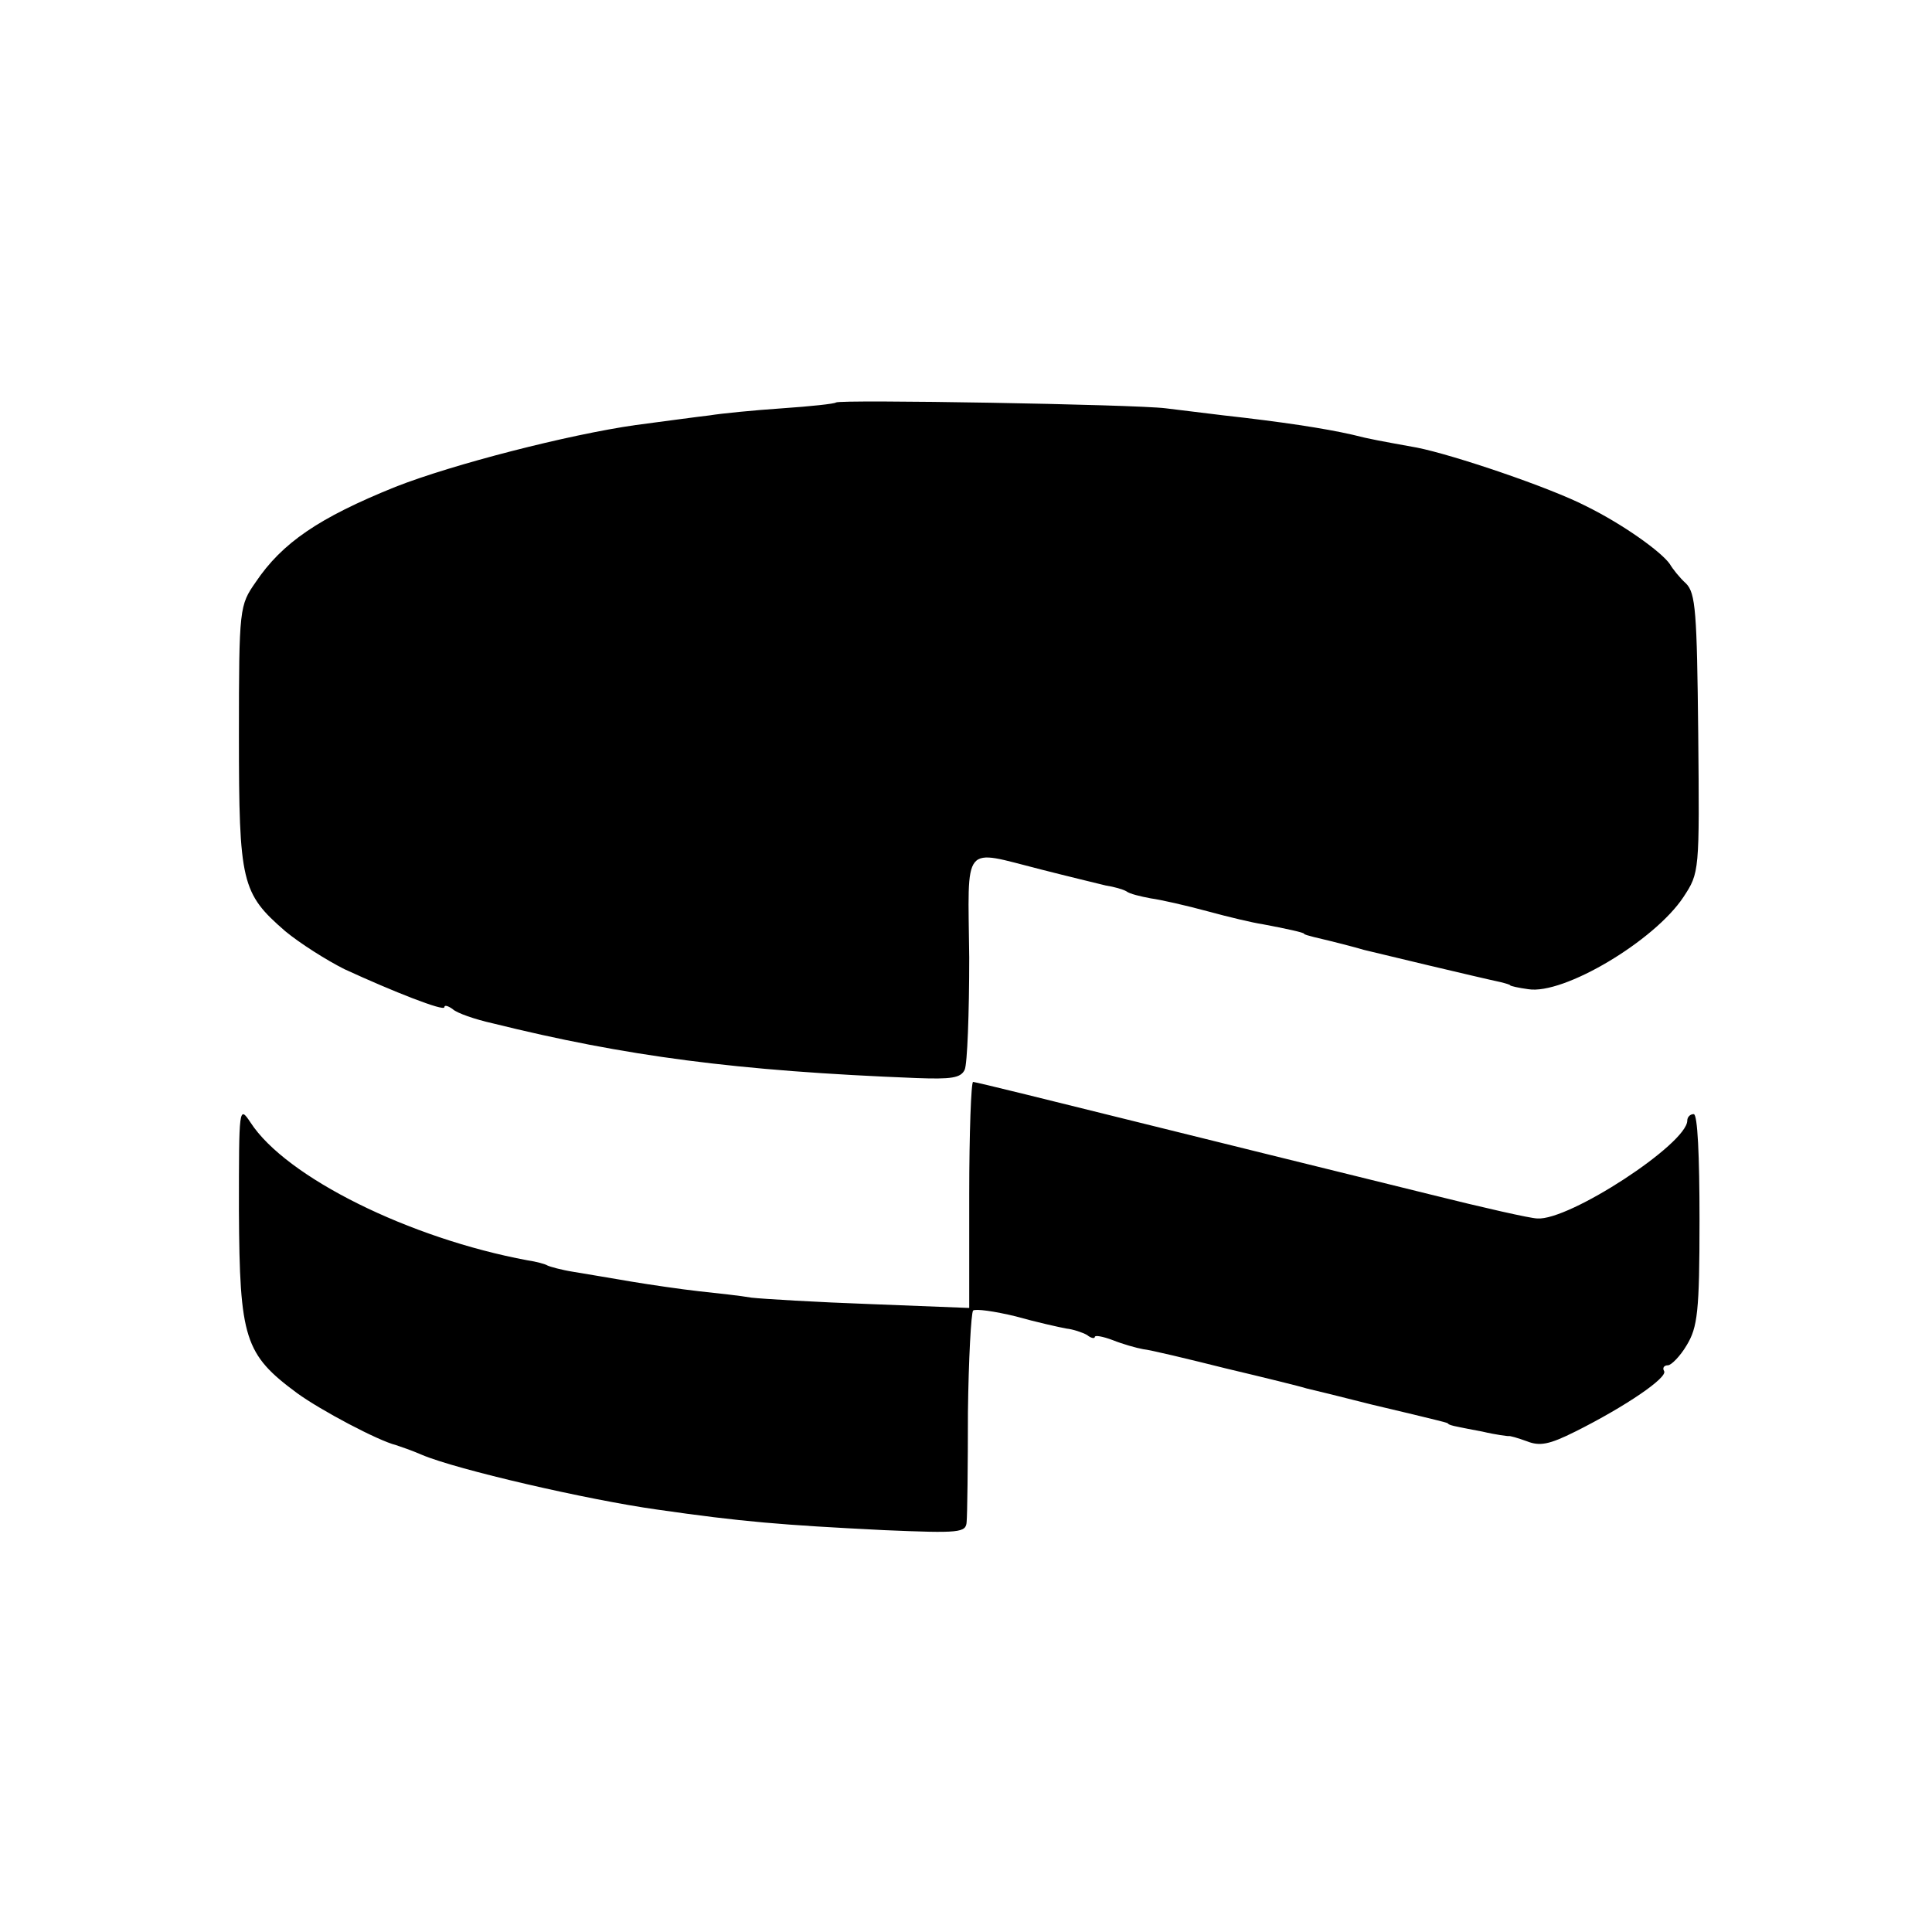
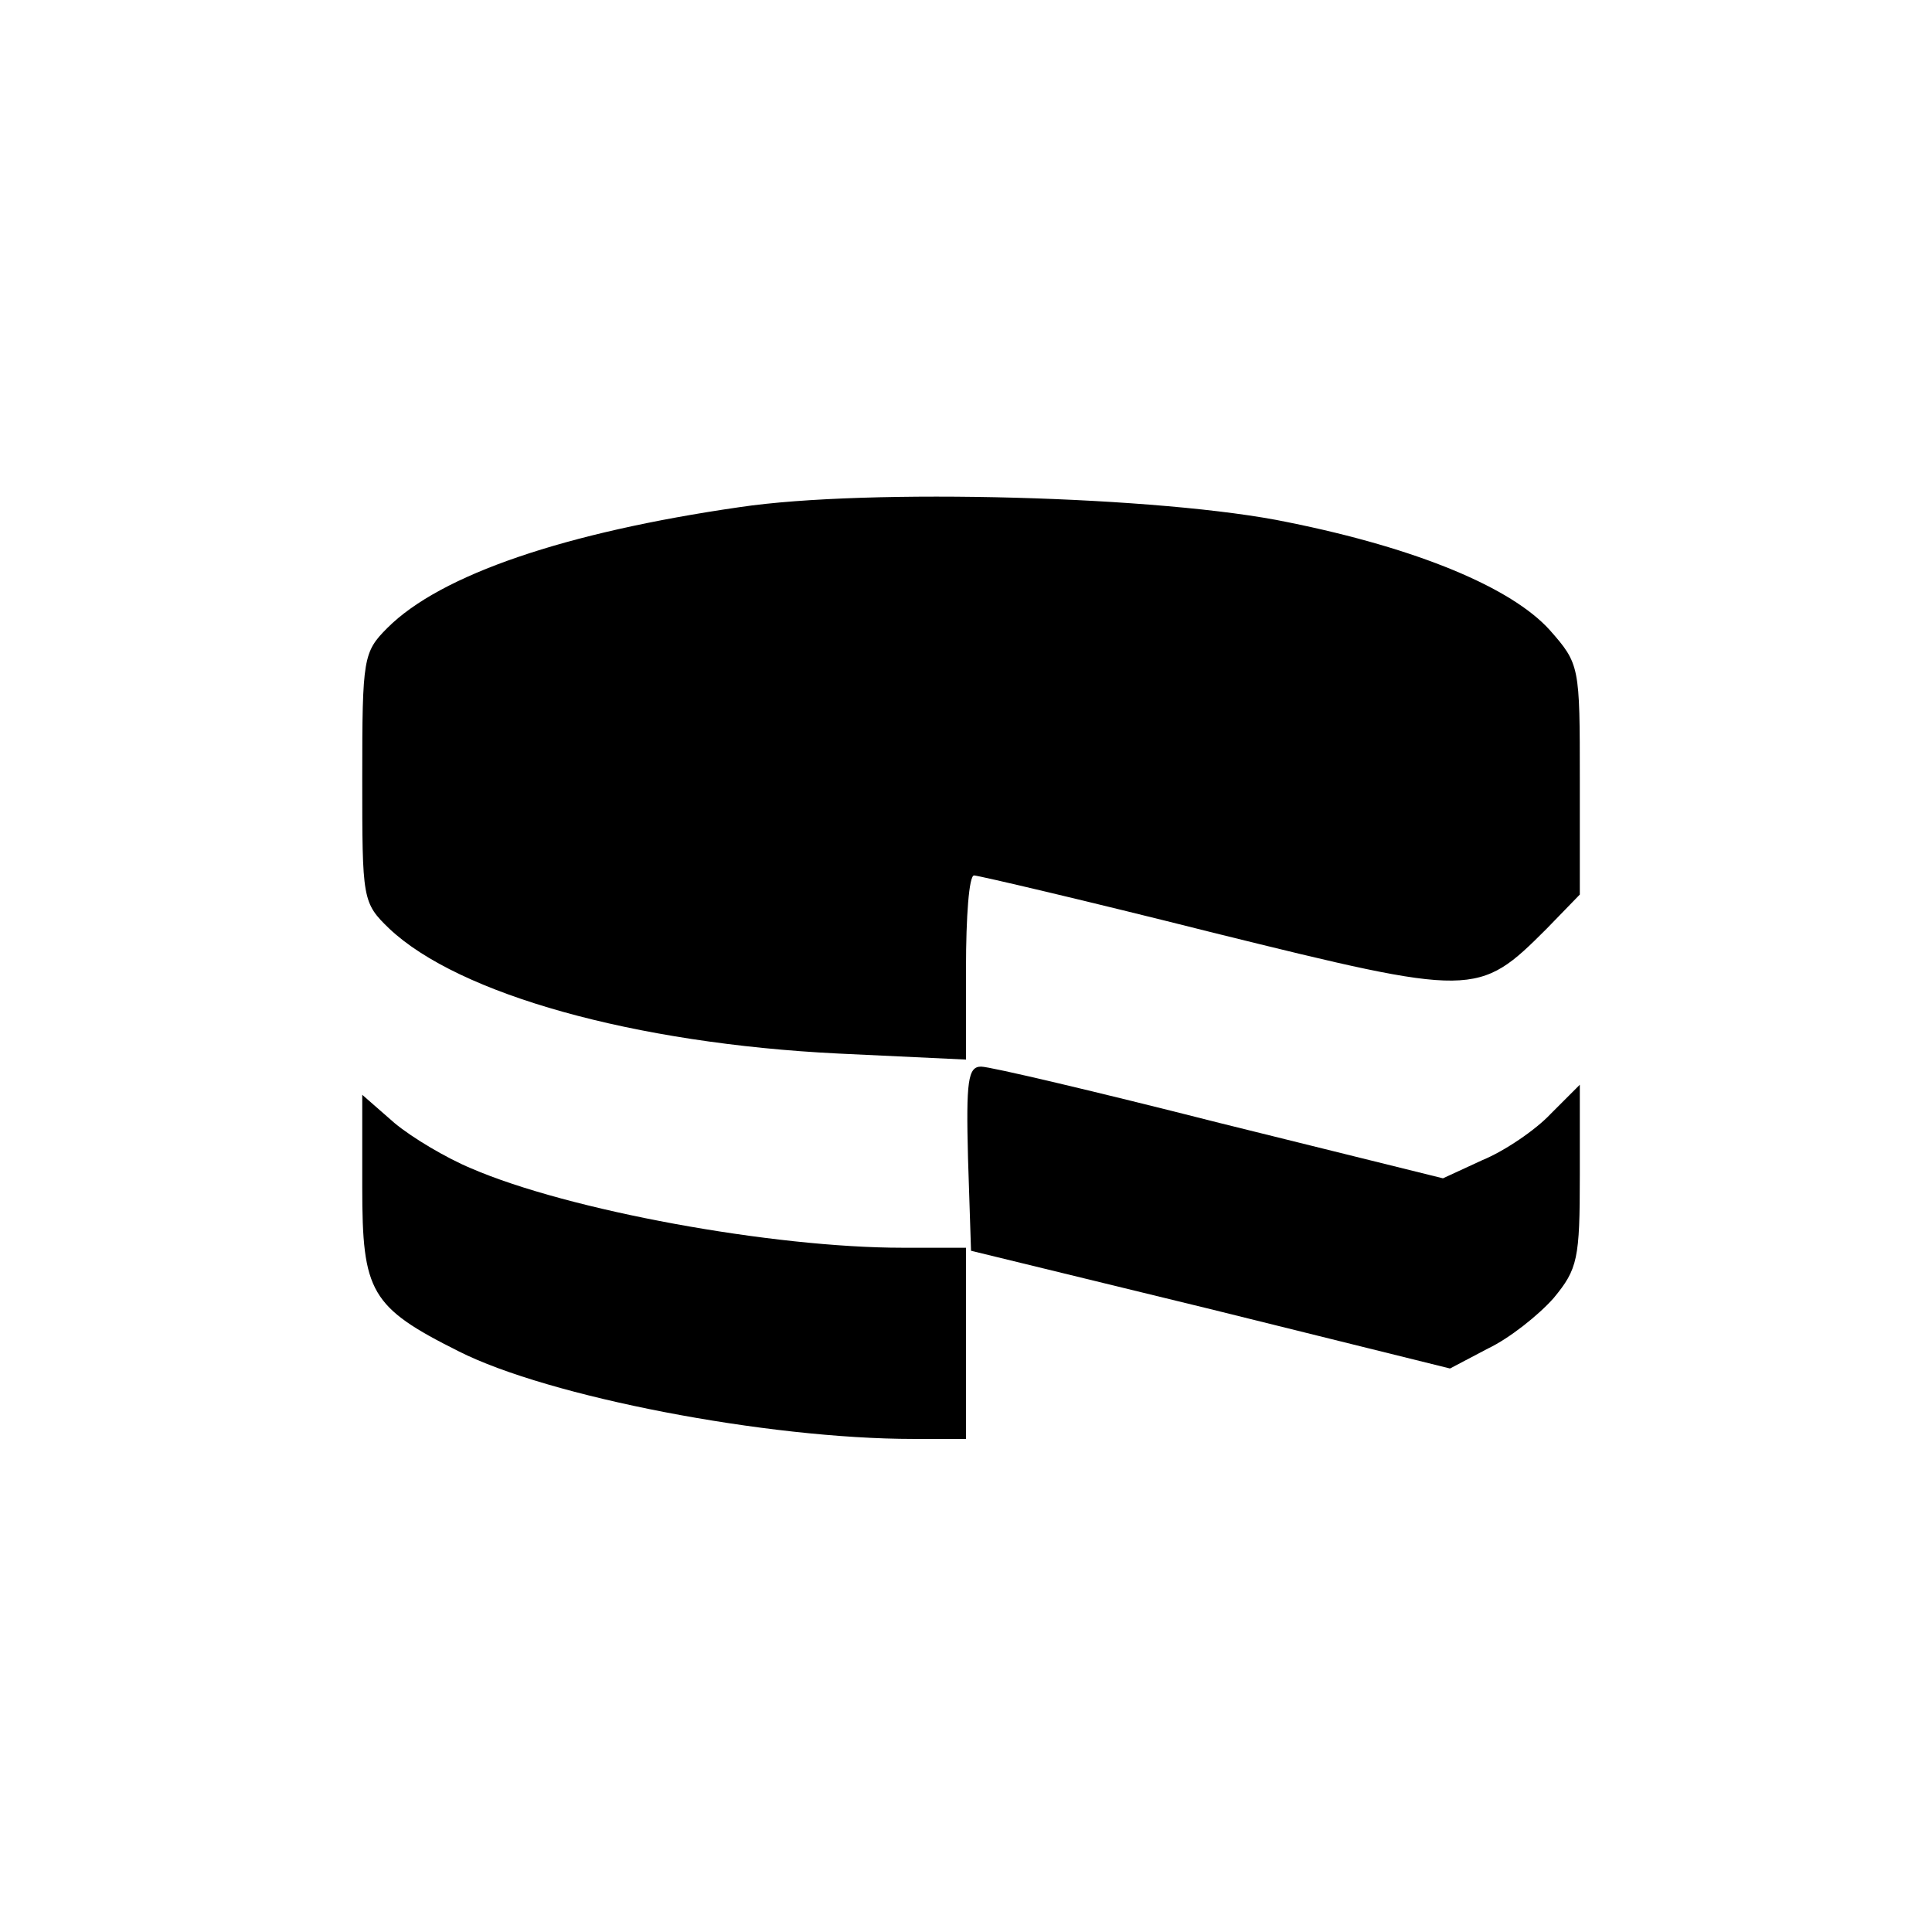
- <svg xmlns="http://www.w3.org/2000/svg" version="1.0" width="300pt" height="300pt" viewBox="0 0 300 300" preserveAspectRatio="xMidYMid meet">
-   <g transform="translate(0,300) scale(0.1,-0.1)" fill="#000000" stroke="none">
-     <path d="M1298 2375 c-2 -2 -39 -6 -83 -9 -44 -3 -95 -8 -113 -11 -18 -2 -69 -9 -115 -15 -105 -15 -284 -61 -373 -96 -119 -48 -176 -87 -217 -148 -25 -36 -26 -39 -26 -238 0 -229 4 -245 72 -304 23 -19 64 -45 92 -59 76 -35 155 -66 155 -59 0 4 6 2 13 -3 6 -6 35 -16 62 -22 206 -51 378 -74 658 -85 54 -2 69 0 75 13 4 9 7 87 7 174 -2 181 -12 168 111 137 43 -11 89 -22 101 -25 13 -2 27 -6 32 -9 5 -4 22 -8 38 -11 15 -2 55 -11 88 -20 33 -9 71 -18 85 -20 37 -7 65 -13 65 -15 0 -1 7 -3 15 -5 34 -8 61 -15 78 -20 16 -4 179 -43 212 -50 8 -2 15 -4 15 -5 0 -1 13 -4 28 -6 55 -9 196 75 241 143 25 38 25 39 23 254 -2 189 -4 218 -19 233 -10 9 -21 23 -25 30 -13 19 -73 62 -130 90 -56 29 -207 80 -263 91 -55 10 -73 13 -100 20 -44 10 -110 20 -200 30 -25 3 -65 8 -90 11 -47 6 -507 14 -512 9z" />
-     <path d="M1505 1145 l0 -176 -153 6 c-84 3 -167 8 -185 10 -17 3 -54 7 -82 10 -27 3 -75 10 -105 15 -30 5 -70 12 -89 15 -19 3 -37 8 -41 10 -3 2 -17 6 -31 8 -183 34 -375 129 -430 214 -18 27 -18 24 -18 -137 1 -199 9 -223 90 -283 37 -27 126 -74 154 -81 6 -2 24 -8 40 -15 54 -23 258 -70 365 -85 132 -19 193 -24 353 -32 118 -5 127 -4 128 13 1 10 2 86 2 170 1 83 5 154 8 158 4 3 33 -1 66 -9 32 -9 68 -17 79 -19 10 -1 25 -6 32 -10 6 -5 12 -6 12 -3 0 3 12 1 28 -5 15 -6 36 -12 47 -14 11 -1 69 -15 129 -30 59 -14 116 -28 125 -31 9 -2 54 -13 101 -25 47 -11 92 -22 100 -24 8 -2 16 -4 18 -5 2 -3 6 -4 54 -13 21 -5 39 -7 40 -7 2 1 15 -3 29 -8 20 -8 35 -5 75 15 78 39 144 84 138 94 -3 5 0 9 6 9 5 0 19 14 29 31 17 28 20 52 20 195 0 100 -3 164 -9 164 -6 0 -10 -5 -10 -10 0 -36 -184 -156 -233 -152 -10 0 -85 17 -165 37 -81 20 -154 38 -162 40 -8 2 -134 33 -279 69 -145 36 -266 66 -270 66 -3 0 -6 -79 -6 -175z" />
+ <svg xmlns="http://www.w3.org/2000/svg" version="1.0" width="192pt" height="192pt" viewBox="0 0 192 192" preserveAspectRatio="xMidYMid meet">
+   <g transform="translate(0,192) scale(0.1,-0.1)" fill="#000000" stroke="none">
+     <path d="M735 1416 c-173 -25 -297 -67 -350 -120 -24 -24 -25 -30 -25 -149 0 -121 0 -124 27 -150 69 -65 243 -114 446 -124 l127 -6 0 91 c0 51 3 92 8 92 4 0 111 -25 238 -57 259 -64 263 -64 331 4 l33 34 0 114 c0 113 0 115 -30 149 -38 42 -131 81 -260 107 -124 26 -418 34 -545 15z" />
+     <path d="M962 769 l3 -92 238 -58 238 -59 38 20 c21 10 50 33 65 50 24 29 26 39 26 122 l0 90 -29 -29 c-15 -16 -46 -37 -68 -46 l-39 -18 -222 55 c-122 31 -228 56 -237 56 -13 0 -15 -14 -13 -91z" />
+     <path d="M360 740 c0 -104 8 -119 96 -163 89 -45 306 -87 452 -87 l52 0 0 95 0 95 -63 0 c-129 0 -332 37 -429 79 -24 10 -58 30 -76 45 l-32 28 0 -92z" />
  </g>
</svg>
